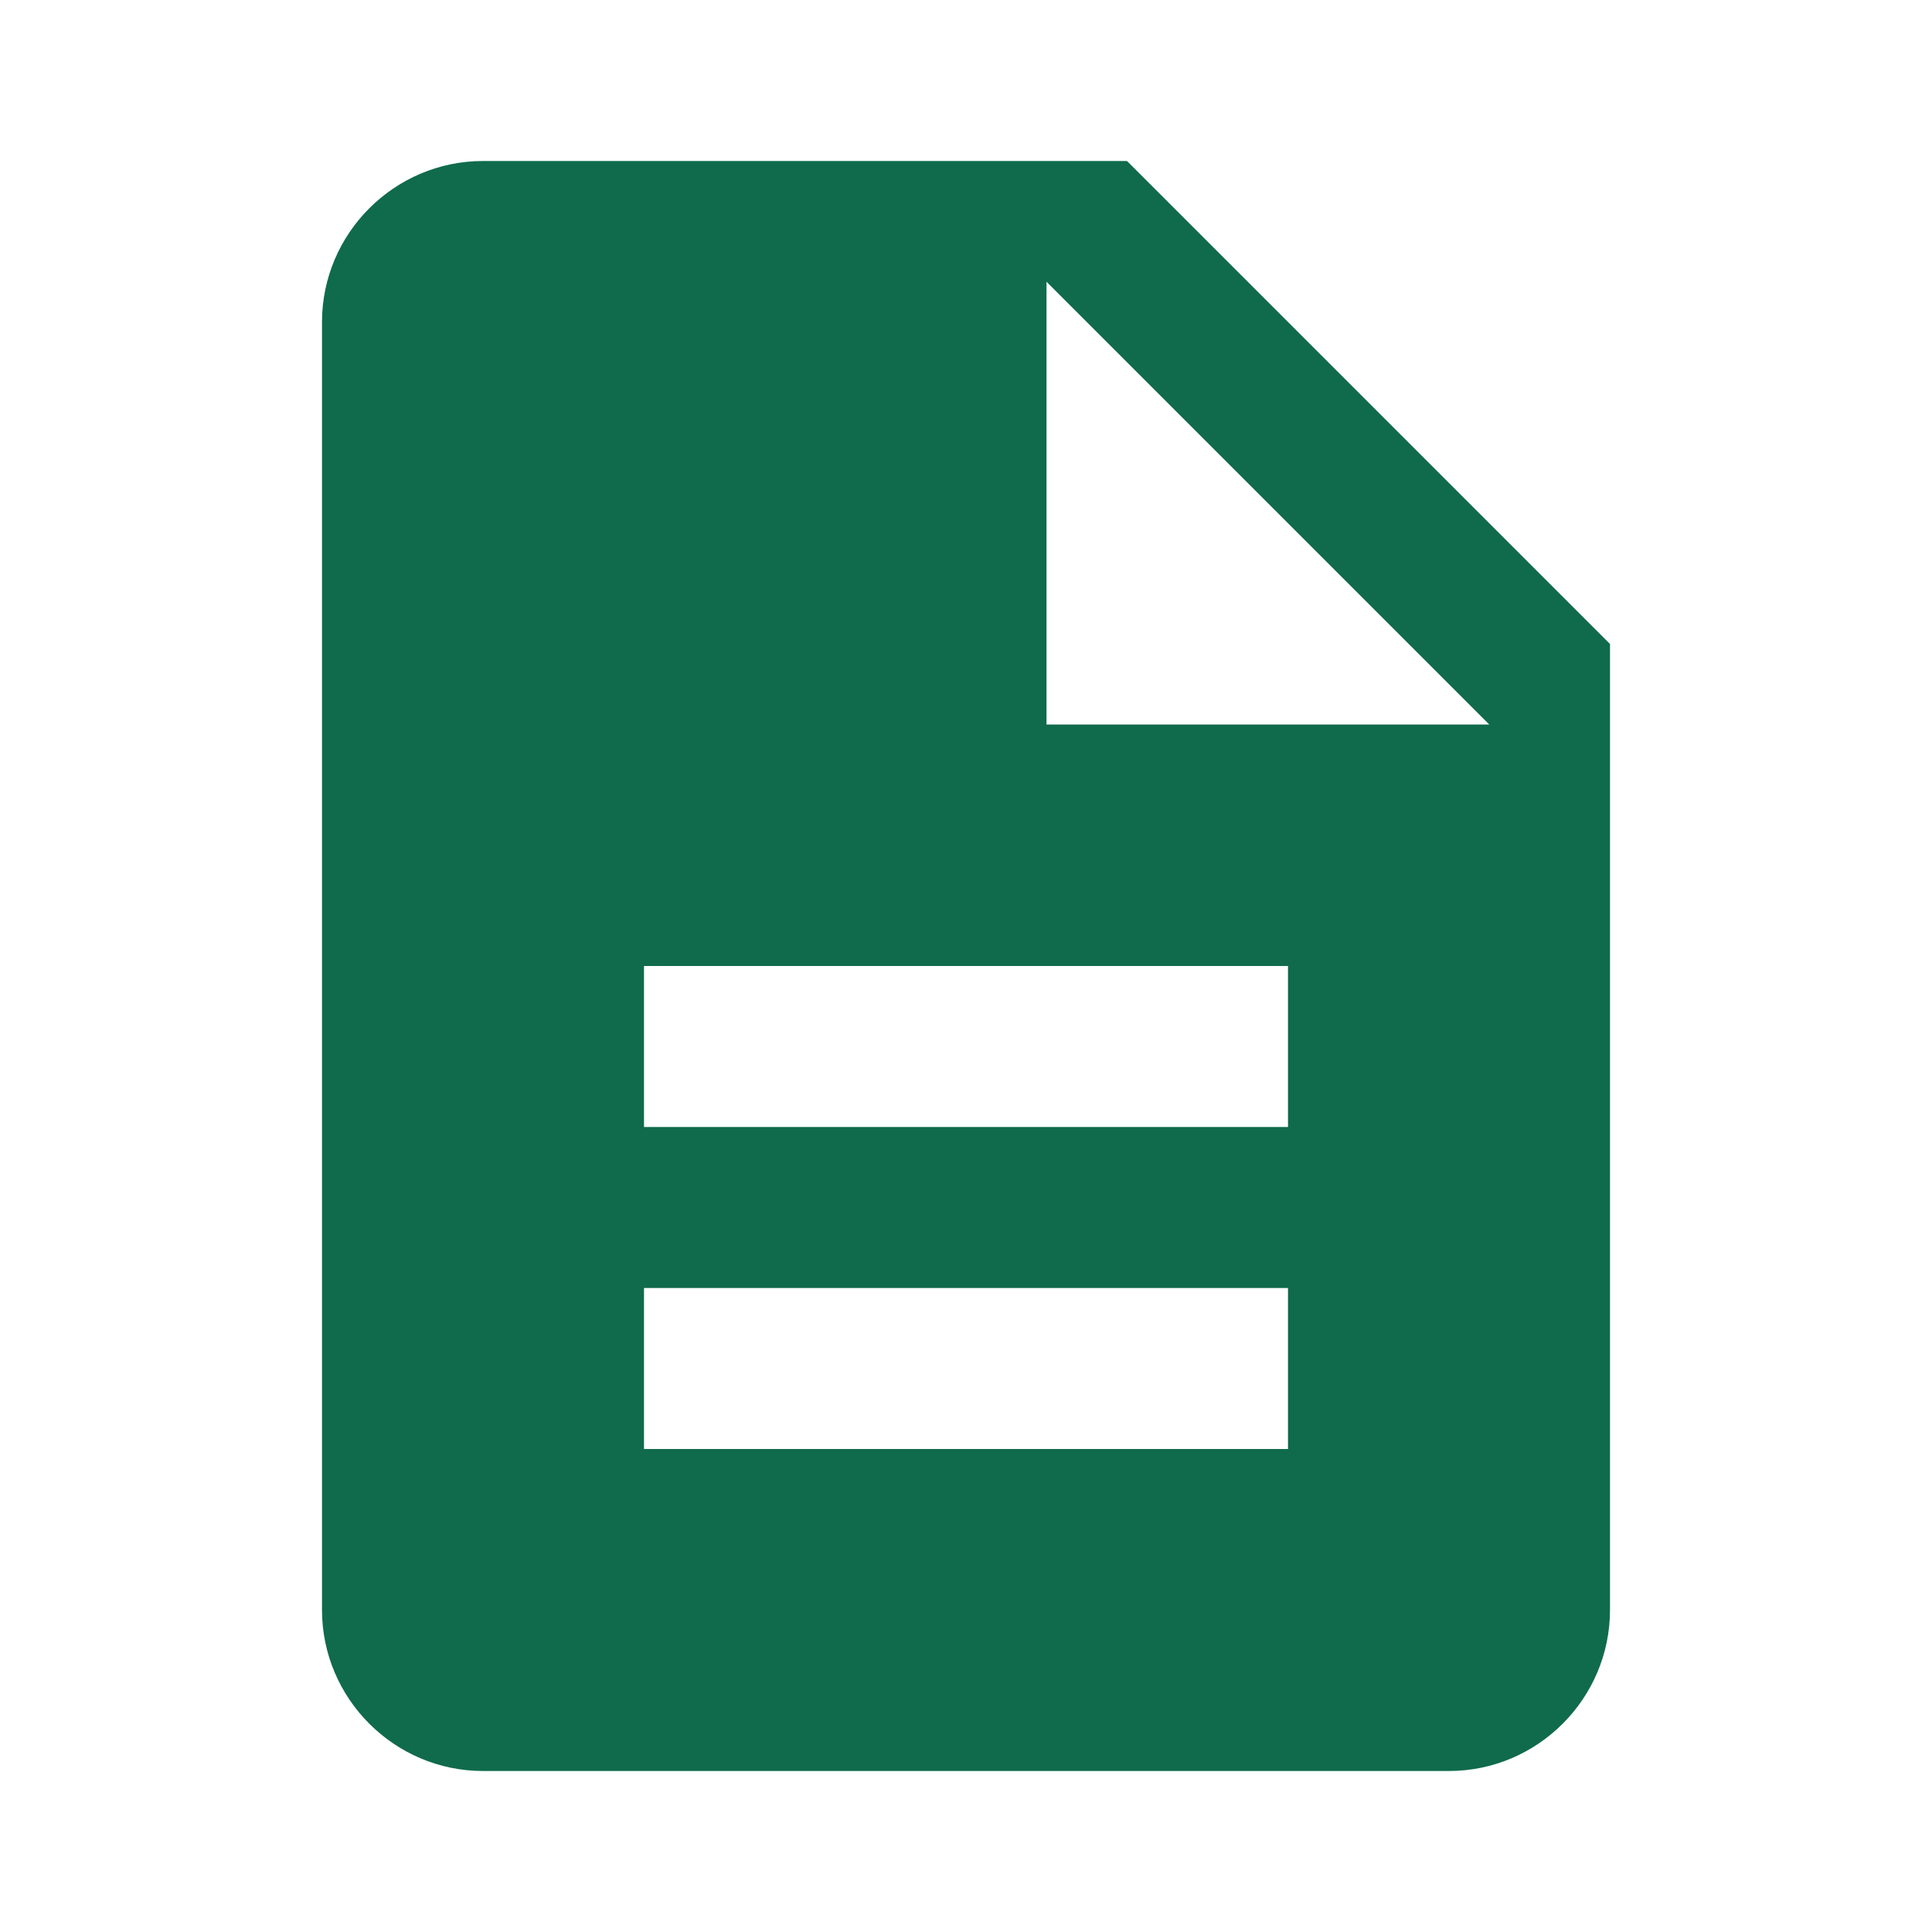
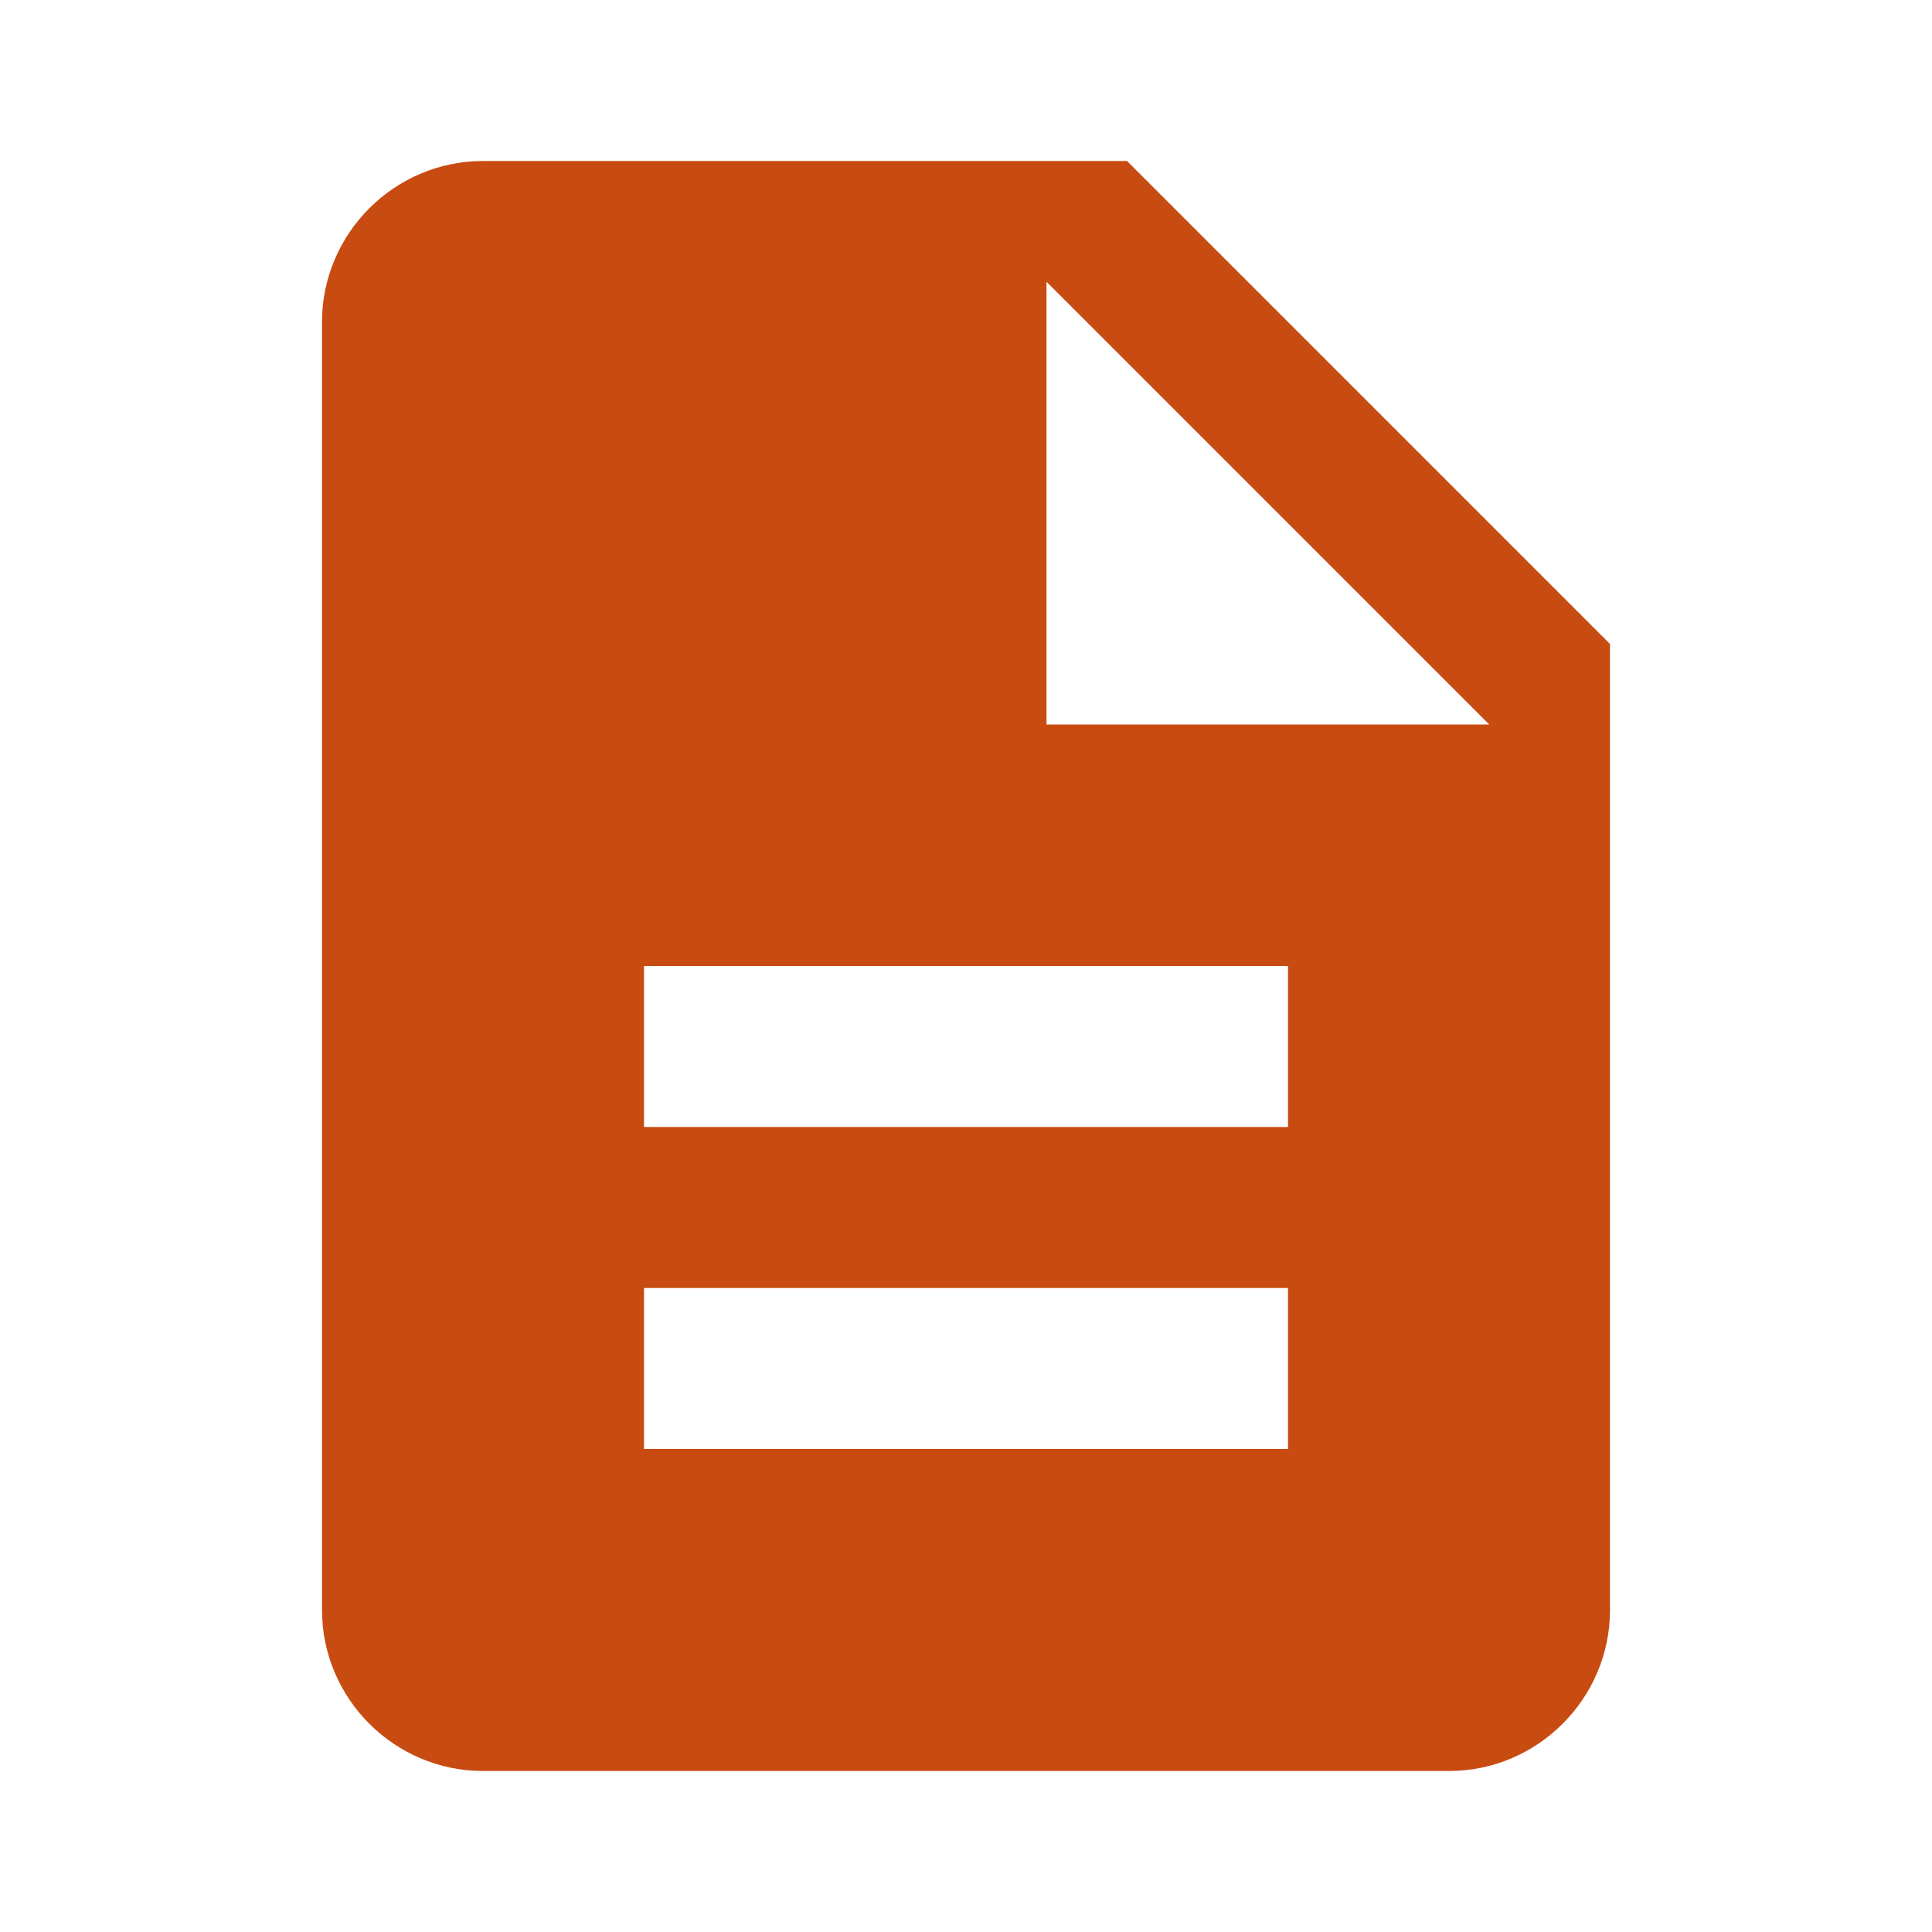
- <svg xmlns="http://www.w3.org/2000/svg" viewBox="0 0 24 24" fill="#0F6B4C">
+ <svg xmlns="http://www.w3.org/2000/svg" viewBox="0 0 24 24" fill="#C84B11">
  <path d="M14 2H6c-1.1 0-2 .9-2 2v16c0 1.1.9 2 2 2h12c1.1 0 2-.9 2-2V8l-6-6zm2 16H8v-2h8v2zm0-4H8v-2h8v2zm-3-5V3.5L18.5 9H13z" />
</svg>
